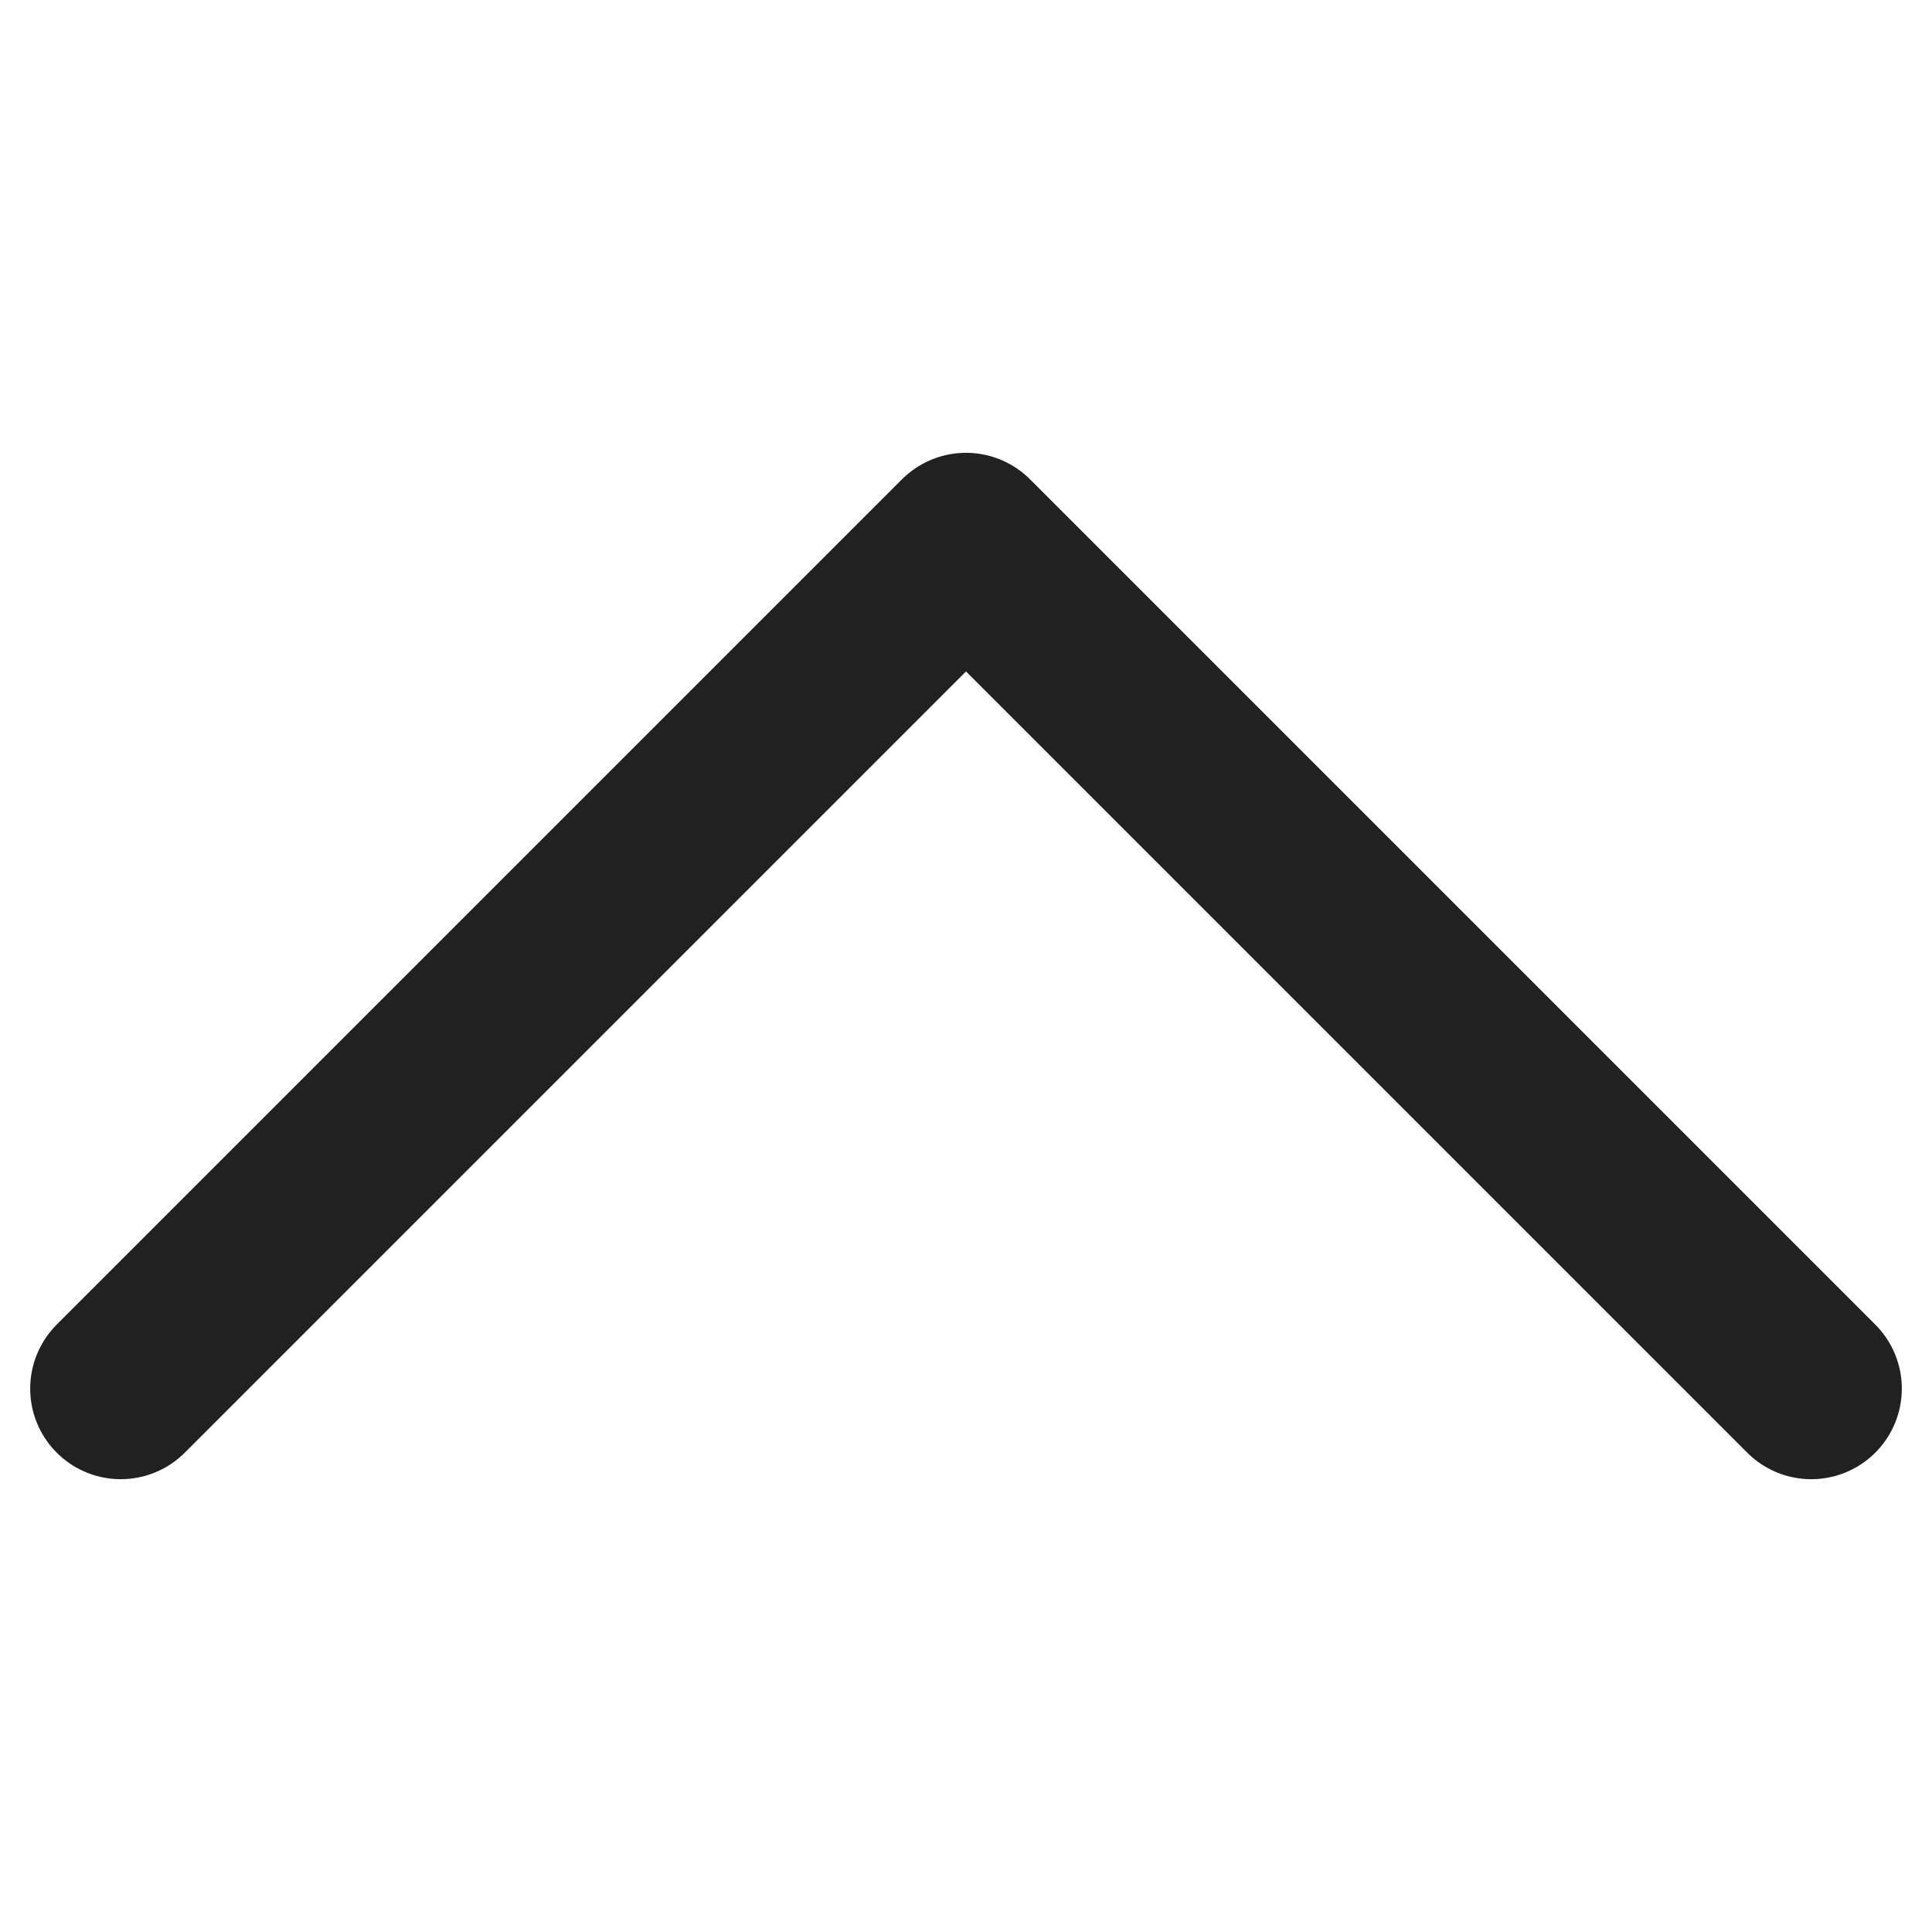
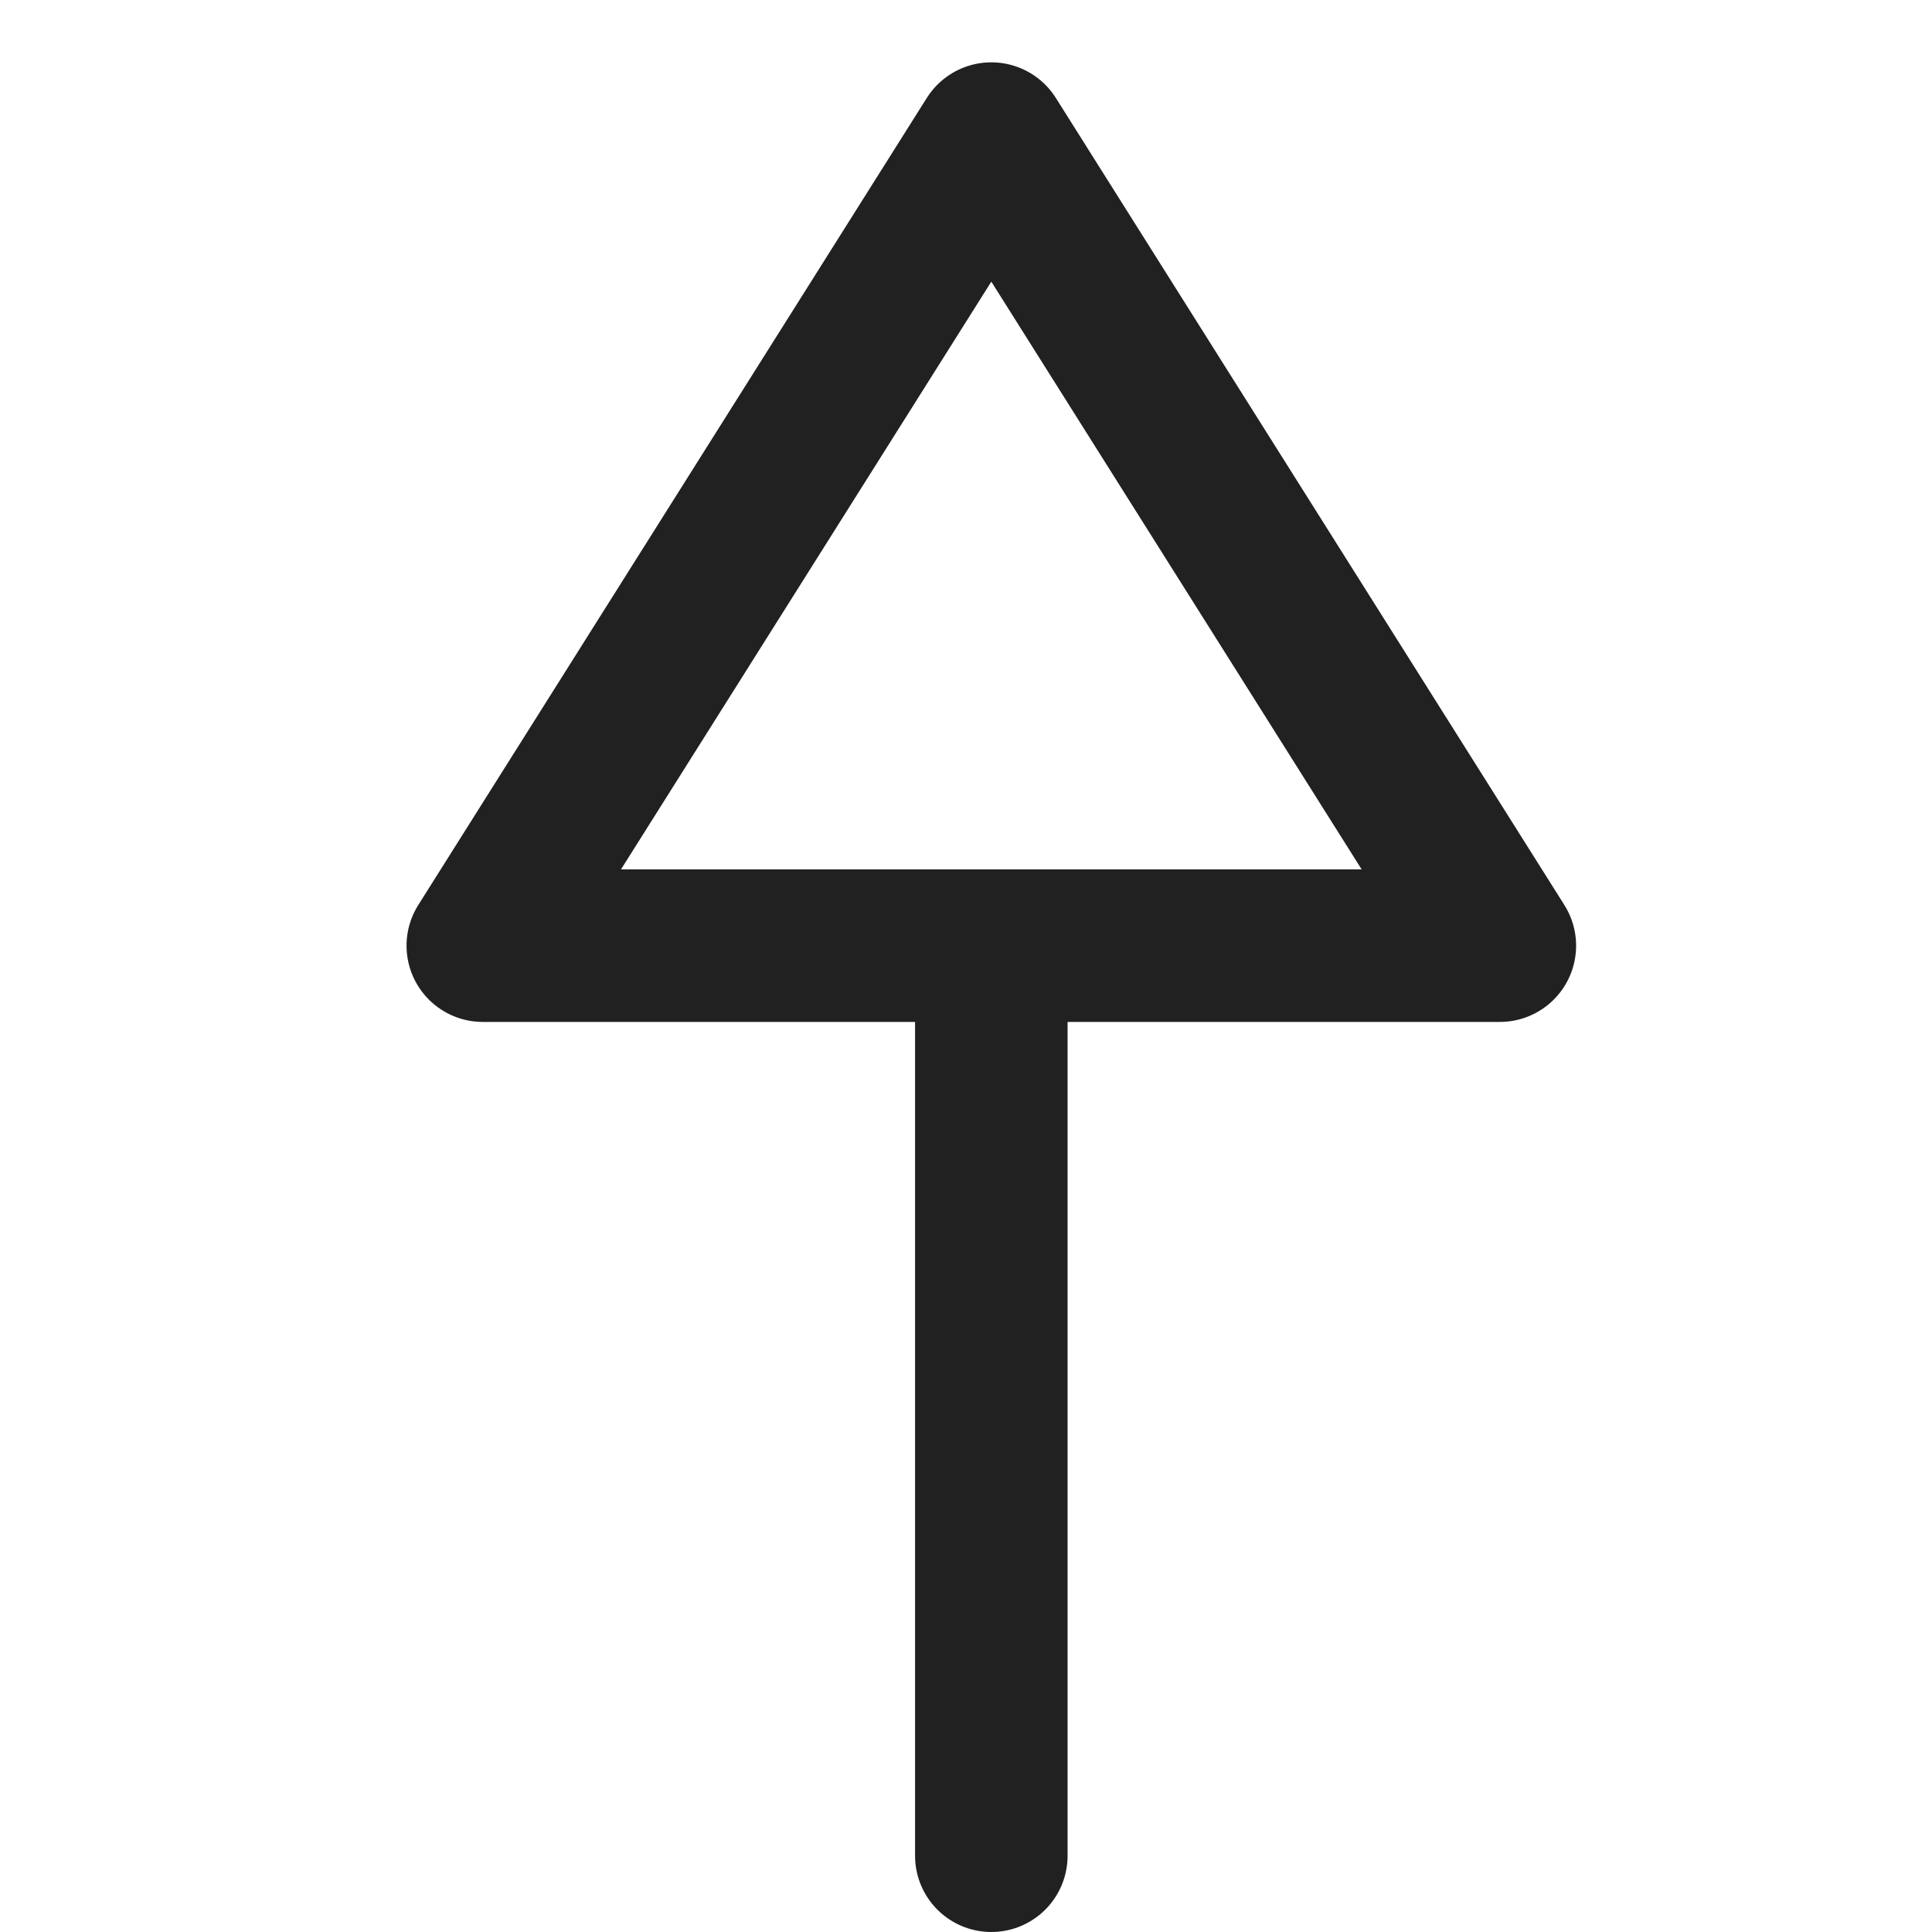
- <svg xmlns="http://www.w3.org/2000/svg" width="24" height="24" viewBox="0 0 16 10" fill="none">
-   <path d="M1 8.5L8 1.5L15 8.5" stroke="#212121" stroke-width="1.5" stroke-linecap="round" stroke-linejoin="round" />
+ <svg xmlns="http://www.w3.org/2000/svg" width="24" height="24" viewBox="0 0 13 19" fill="none">
+   <path d="M6.749 9.3L6.749 18.25" stroke="#212121" stroke-width="1.5" stroke-linecap="round" stroke-linejoin="round" />
+   <path fill-rule="evenodd" clip-rule="evenodd" d="M11.75 9.3L6.749 1.363L1.748 9.3L11.75 9.3Z" stroke="#212121" stroke-width="1.5" stroke-linecap="round" stroke-linejoin="round" />
</svg>
